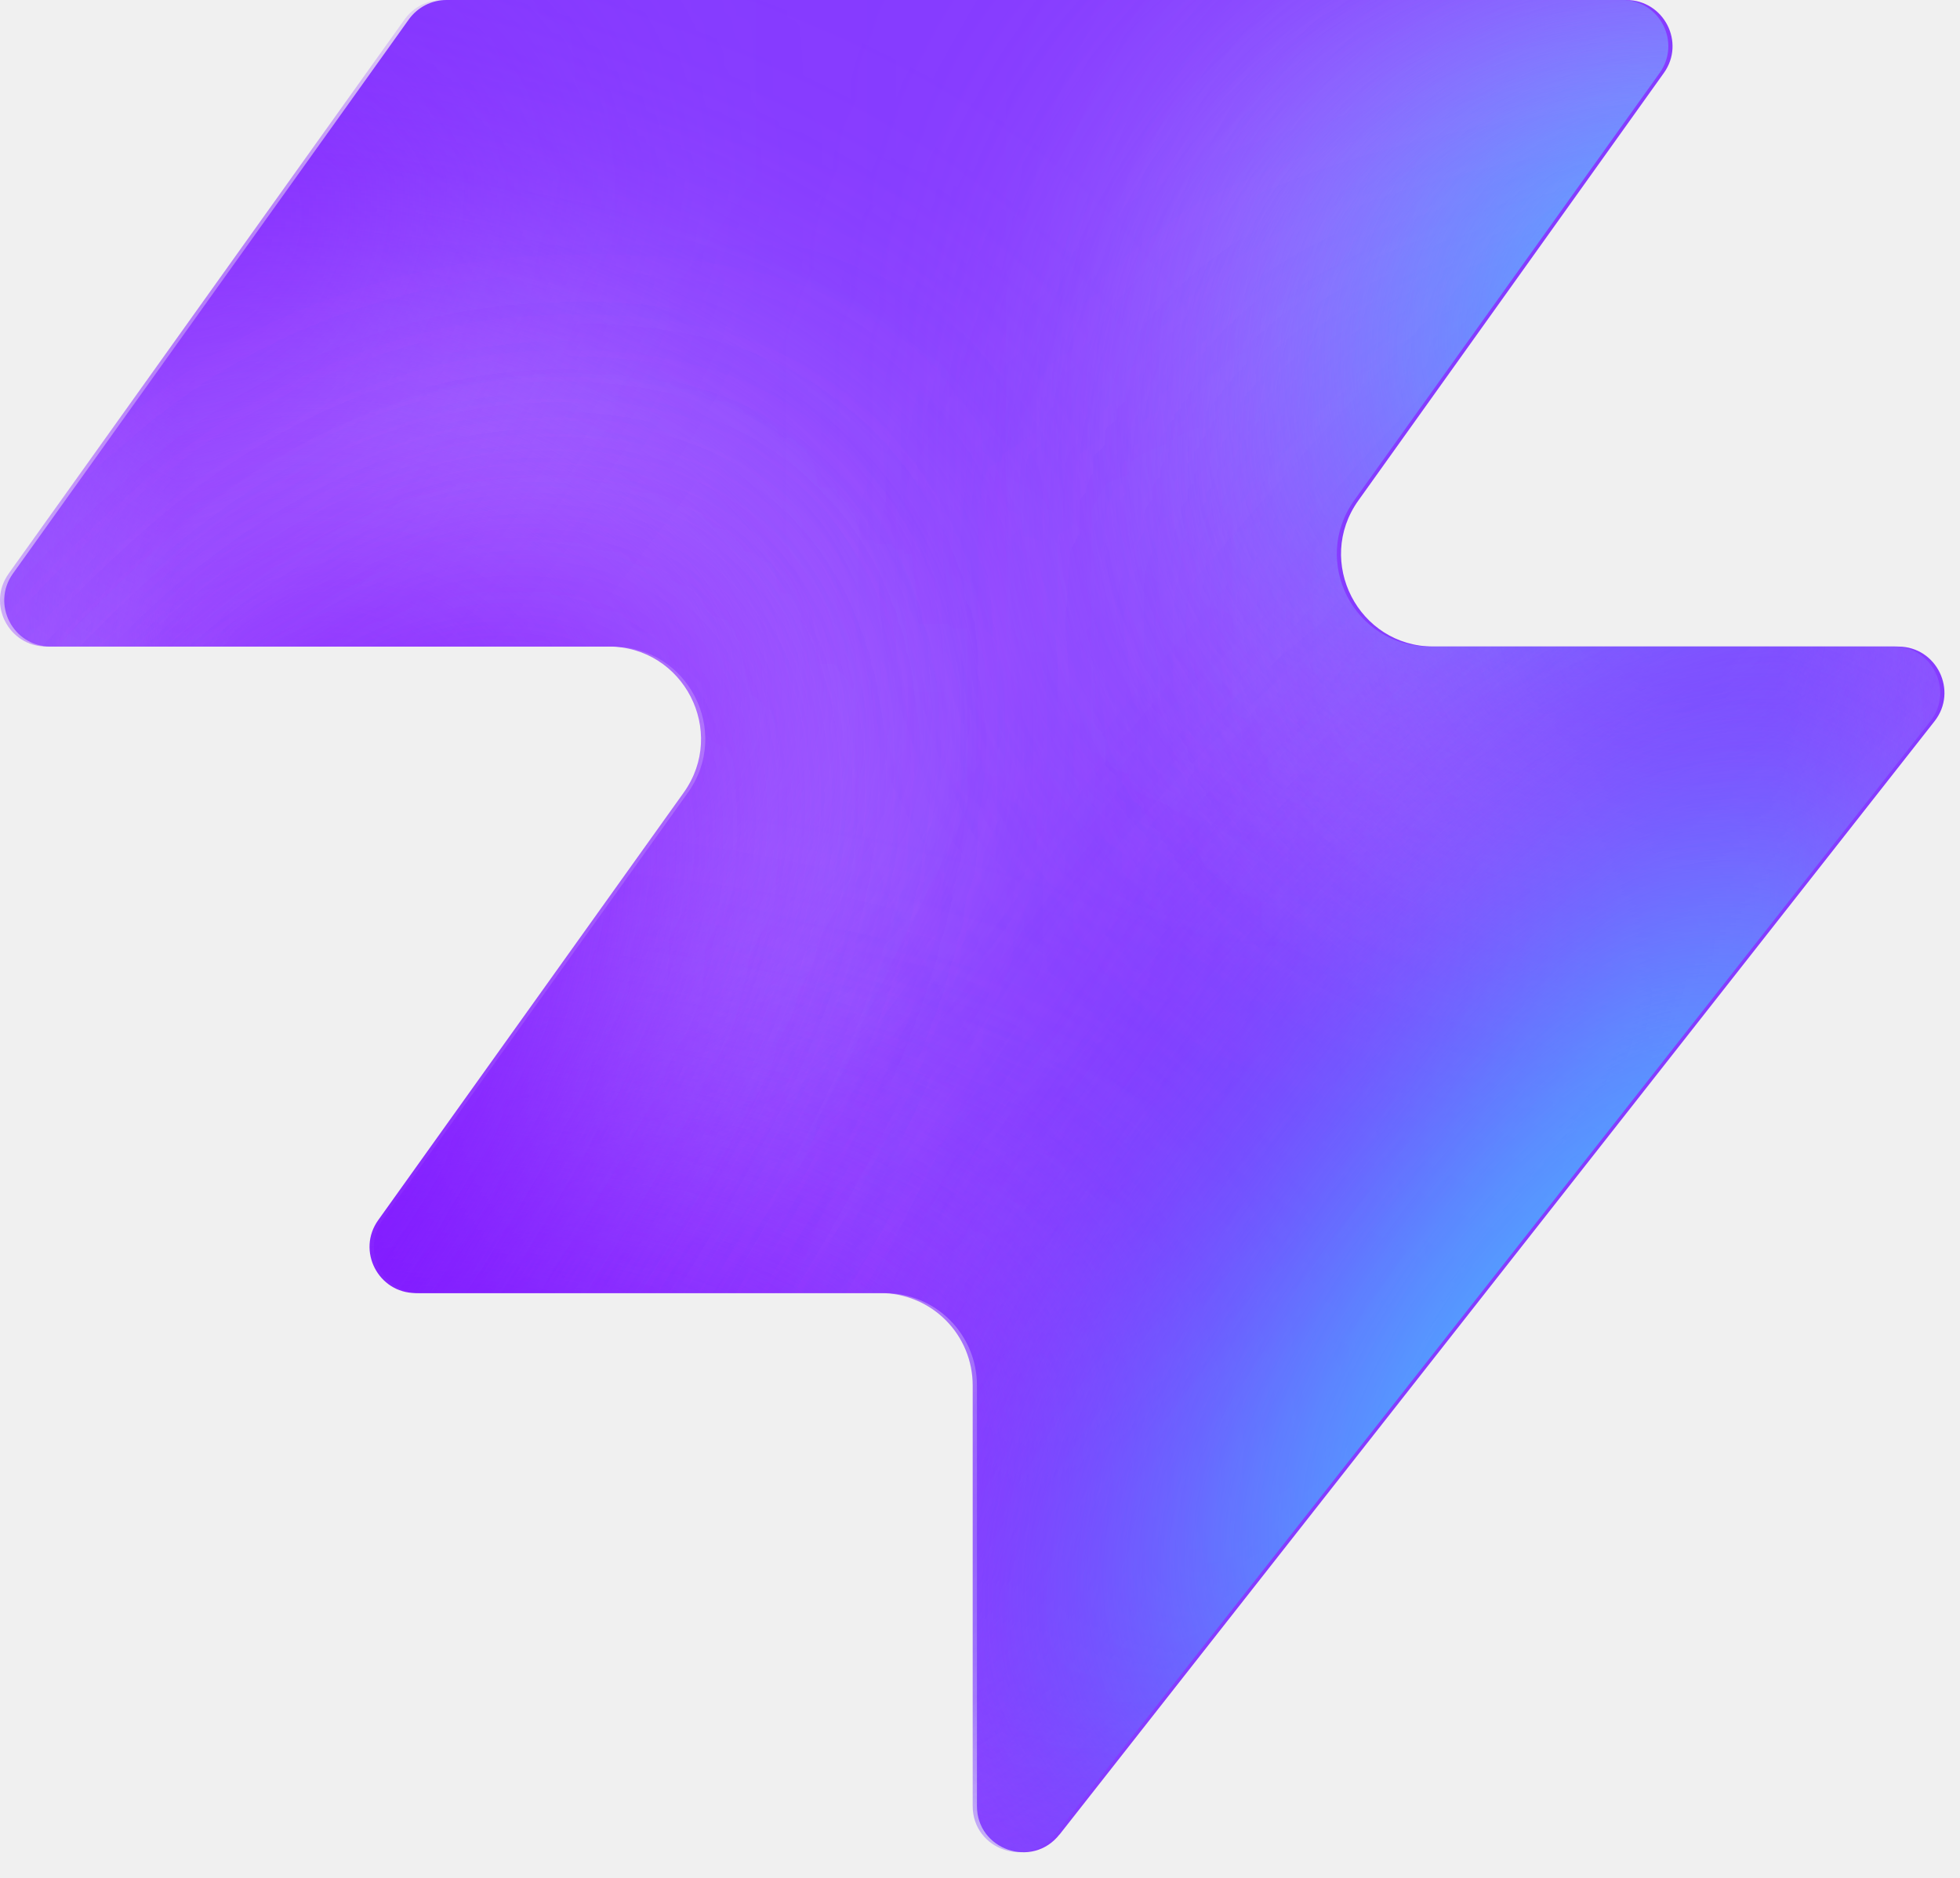
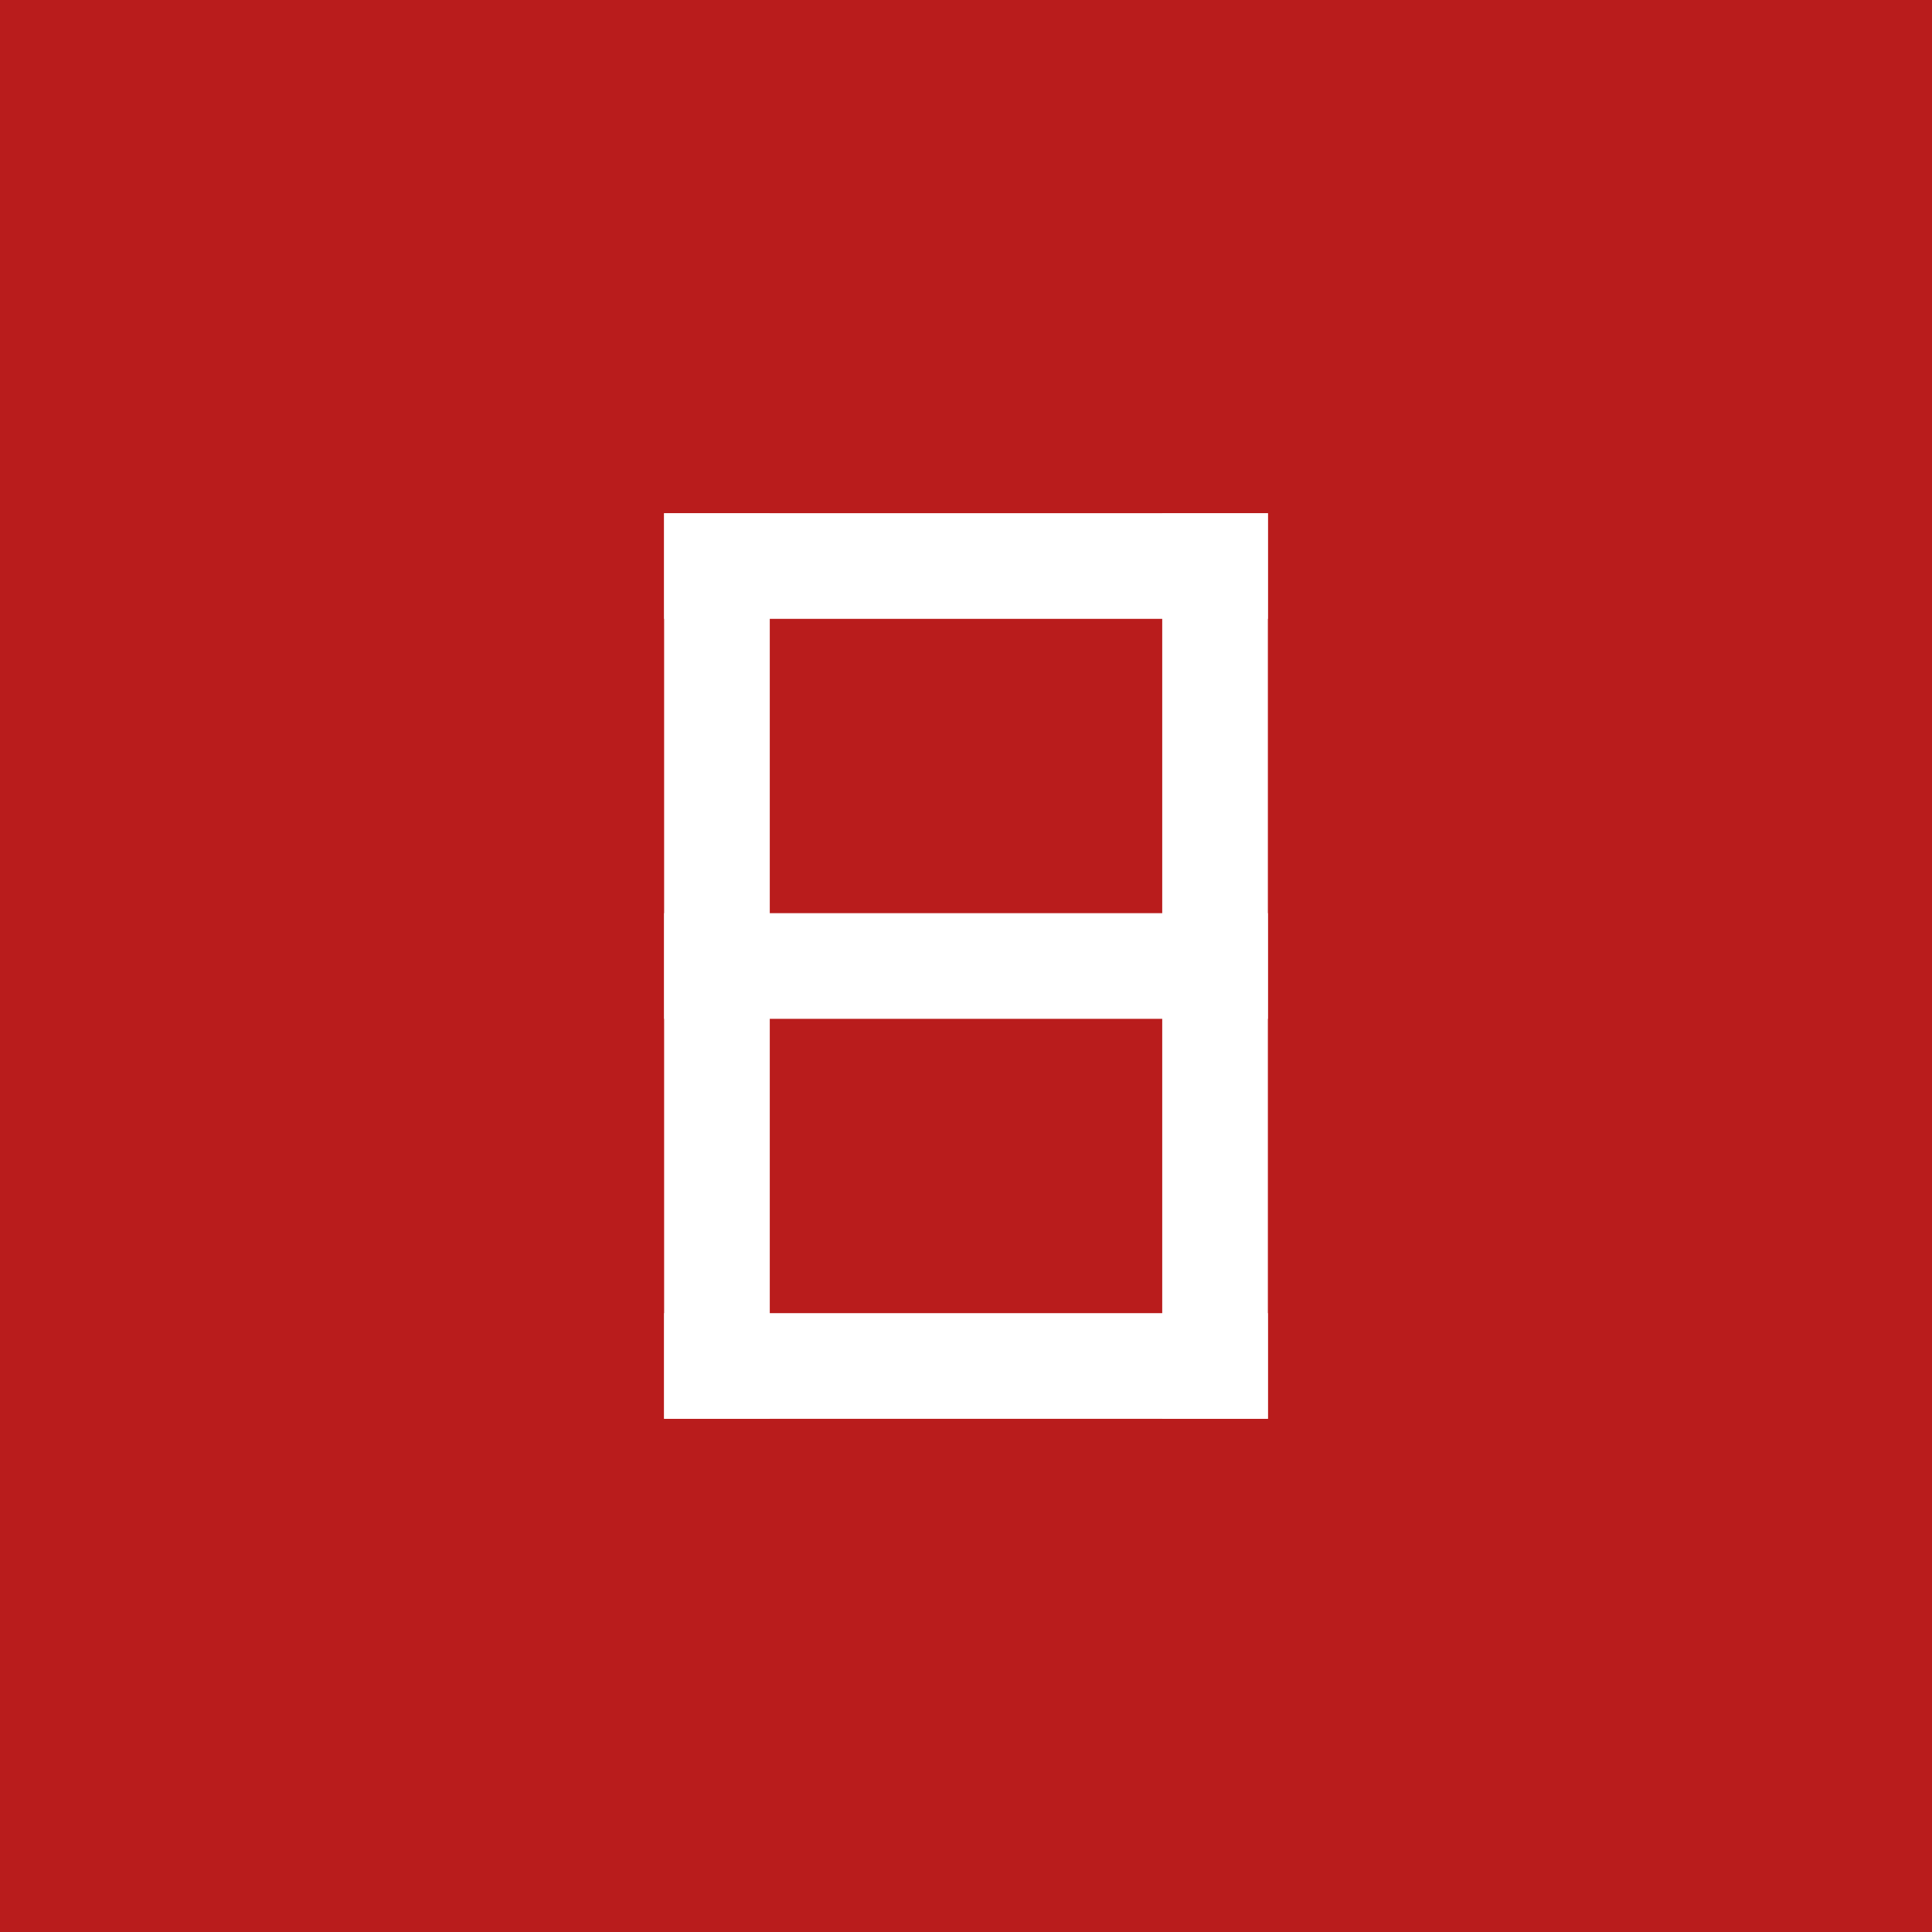
- <svg xmlns="http://www.w3.org/2000/svg" width="48" height="46" fill="none" viewBox="0 0 48 46">
-   <path fill="#863bff" d="M25.946 44.938c-.664.845-2.021.375-2.021-.698V33.937a2.26 2.26 0 0 0-2.262-2.262H10.287c-.92 0-1.456-1.04-.92-1.788l7.48-10.471c1.07-1.497 0-3.578-1.842-3.578H1.237c-.92 0-1.456-1.04-.92-1.788L10.013.474c.214-.297.556-.474.92-.474h28.894c.92 0 1.456 1.04.92 1.788l-7.48 10.471c-1.07 1.498 0 3.579 1.842 3.579h11.377c.943 0 1.473 1.088.89 1.83L25.947 44.94z" style="fill:#863bff;fill:color(display-p3 .525 .23 1);fill-opacity:1" />
-   <mask id="a" width="48" height="46" x="0" y="0" maskUnits="userSpaceOnUse" style="mask-type:alpha">
-     <path fill="#000" d="M25.842 44.938c-.664.844-2.021.375-2.021-.698V33.937a2.26 2.26 0 0 0-2.262-2.262H10.183c-.92 0-1.456-1.04-.92-1.788l7.48-10.471c1.07-1.498 0-3.579-1.842-3.579H1.133c-.92 0-1.456-1.04-.92-1.787L9.91.473c.214-.297.556-.474.92-.474h28.894c.92 0 1.456 1.04.92 1.788l-7.48 10.471c-1.07 1.498 0 3.578 1.842 3.578h11.377c.943 0 1.473 1.088.89 1.832L25.843 44.94z" style="fill:#000;fill-opacity:1" />
-   </mask>
-   <g mask="url(#a)">
-     <g filter="url(#b)">
-       <ellipse cx="5.508" cy="14.704" fill="#ede6ff" rx="5.508" ry="14.704" style="fill:#ede6ff;fill:color(display-p3 .927 .903 1);fill-opacity:1" transform="matrix(.00324 1 1 -.00324 -4.47 31.516)" />
-     </g>
-     <g filter="url(#c)">
-       <ellipse cx="10.399" cy="29.851" fill="#ede6ff" rx="10.399" ry="29.851" style="fill:#ede6ff;fill:color(display-p3 .927 .903 1);fill-opacity:1" transform="matrix(.00324 1 1 -.00324 -39.328 7.883)" />
-     </g>
-     <g filter="url(#d)">
-       <ellipse cx="5.508" cy="30.487" fill="#7e14ff" rx="5.508" ry="30.487" style="fill:#7e14ff;fill:color(display-p3 .492 .077 1);fill-opacity:1" transform="rotate(89.814 -25.913 -14.639)scale(1 -1)" />
-     </g>
-     <g filter="url(#e)">
-       <ellipse cx="5.508" cy="30.599" fill="#7e14ff" rx="5.508" ry="30.599" style="fill:#7e14ff;fill:color(display-p3 .492 .077 1);fill-opacity:1" transform="rotate(89.814 -32.644 -3.334)scale(1 -1)" />
-     </g>
-     <g filter="url(#f)">
-       <ellipse cx="5.508" cy="30.599" fill="#7e14ff" rx="5.508" ry="30.599" style="fill:#7e14ff;fill:color(display-p3 .492 .077 1);fill-opacity:1" transform="matrix(.00324 1 1 -.00324 -34.34 30.47)" />
-     </g>
-     <g filter="url(#g)">
-       <ellipse cx="14.072" cy="22.078" fill="#ede6ff" rx="14.072" ry="22.078" style="fill:#ede6ff;fill:color(display-p3 .927 .903 1);fill-opacity:1" transform="rotate(93.35 24.506 48.493)scale(-1 1)" />
-     </g>
-     <g filter="url(#h)">
-       <ellipse cx="3.47" cy="21.501" fill="#7e14ff" rx="3.47" ry="21.501" style="fill:#7e14ff;fill:color(display-p3 .492 .077 1);fill-opacity:1" transform="rotate(89.009 28.708 47.59)scale(-1 1)" />
-     </g>
-     <g filter="url(#i)">
-       <ellipse cx="3.47" cy="21.501" fill="#7e14ff" rx="3.47" ry="21.501" style="fill:#7e14ff;fill:color(display-p3 .492 .077 1);fill-opacity:1" transform="rotate(89.009 28.708 47.59)scale(-1 1)" />
-     </g>
-     <g filter="url(#j)">
-       <ellipse cx=".387" cy="8.972" fill="#7e14ff" rx="4.407" ry="29.108" style="fill:#7e14ff;fill:color(display-p3 .492 .077 1);fill-opacity:1" transform="rotate(39.51 .387 8.972)" />
-     </g>
-     <g filter="url(#k)">
-       <ellipse cx="47.523" cy="-6.092" fill="#7e14ff" rx="4.407" ry="29.108" style="fill:#7e14ff;fill:color(display-p3 .492 .077 1);fill-opacity:1" transform="rotate(37.892 47.523 -6.092)" />
-     </g>
-     <g filter="url(#l)">
-       <ellipse cx="41.412" cy="6.333" fill="#47bfff" rx="5.971" ry="9.665" style="fill:#47bfff;fill:color(display-p3 .28 .748 1);fill-opacity:1" transform="rotate(37.892 41.412 6.333)" />
-     </g>
-     <g filter="url(#m)">
-       <ellipse cx="-1.879" cy="38.332" fill="#7e14ff" rx="4.407" ry="29.108" style="fill:#7e14ff;fill:color(display-p3 .492 .077 1);fill-opacity:1" transform="rotate(37.892 -1.88 38.332)" />
-     </g>
-     <g filter="url(#n)">
-       <ellipse cx="-1.879" cy="38.332" fill="#7e14ff" rx="4.407" ry="29.108" style="fill:#7e14ff;fill:color(display-p3 .492 .077 1);fill-opacity:1" transform="rotate(37.892 -1.88 38.332)" />
-     </g>
-     <g filter="url(#o)">
-       <ellipse cx="35.651" cy="29.907" fill="#7e14ff" rx="4.407" ry="29.108" style="fill:#7e14ff;fill:color(display-p3 .492 .077 1);fill-opacity:1" transform="rotate(37.892 35.651 29.907)" />
-     </g>
-     <g filter="url(#p)">
-       <ellipse cx="38.418" cy="32.4" fill="#47bfff" rx="5.971" ry="15.297" style="fill:#47bfff;fill:color(display-p3 .28 .748 1);fill-opacity:1" transform="rotate(37.892 38.418 32.4)" />
-     </g>
+ <svg xmlns="http://www.w3.org/2000/svg" viewBox="0 0 512 512">
+   <rect width="512" height="512" fill="#b91c1c" />
+   <g fill="#fff">
+     <rect x="176" y="136" width="28" height="240" />
+     <rect x="308" y="136" width="28" height="240" />
+     <rect x="176" y="136" width="160" height="28" />
+     <rect x="176" y="242" width="160" height="28" />
+     <rect x="176" y="348" width="160" height="28" />
  </g>
-   <defs>
-     <filter id="b" width="60.045" height="41.654" x="-19.77" y="16.149" color-interpolation-filters="sRGB" filterUnits="userSpaceOnUse">
-       <feFlood flood-opacity="0" result="BackgroundImageFix" />
-       <feBlend in="SourceGraphic" in2="BackgroundImageFix" result="shape" />
-       <feGaussianBlur result="effect1_foregroundBlur_2002_17158" stdDeviation="7.659" />
-     </filter>
-     <filter id="c" width="90.34" height="51.437" x="-54.613" y="-7.533" color-interpolation-filters="sRGB" filterUnits="userSpaceOnUse">
-       <feFlood flood-opacity="0" result="BackgroundImageFix" />
-       <feBlend in="SourceGraphic" in2="BackgroundImageFix" result="shape" />
-       <feGaussianBlur result="effect1_foregroundBlur_2002_17158" stdDeviation="7.659" />
-     </filter>
-     <filter id="d" width="79.355" height="29.4" x="-49.64" y="2.03" color-interpolation-filters="sRGB" filterUnits="userSpaceOnUse">
-       <feFlood flood-opacity="0" result="BackgroundImageFix" />
-       <feBlend in="SourceGraphic" in2="BackgroundImageFix" result="shape" />
-       <feGaussianBlur result="effect1_foregroundBlur_2002_17158" stdDeviation="4.596" />
-     </filter>
-     <filter id="e" width="79.579" height="29.4" x="-45.045" y="20.029" color-interpolation-filters="sRGB" filterUnits="userSpaceOnUse">
-       <feFlood flood-opacity="0" result="BackgroundImageFix" />
-       <feBlend in="SourceGraphic" in2="BackgroundImageFix" result="shape" />
-       <feGaussianBlur result="effect1_foregroundBlur_2002_17158" stdDeviation="4.596" />
-     </filter>
-     <filter id="f" width="79.579" height="29.4" x="-43.513" y="21.178" color-interpolation-filters="sRGB" filterUnits="userSpaceOnUse">
-       <feFlood flood-opacity="0" result="BackgroundImageFix" />
-       <feBlend in="SourceGraphic" in2="BackgroundImageFix" result="shape" />
-       <feGaussianBlur result="effect1_foregroundBlur_2002_17158" stdDeviation="4.596" />
-     </filter>
-     <filter id="g" width="74.749" height="58.852" x="15.756" y="-17.901" color-interpolation-filters="sRGB" filterUnits="userSpaceOnUse">
-       <feFlood flood-opacity="0" result="BackgroundImageFix" />
-       <feBlend in="SourceGraphic" in2="BackgroundImageFix" result="shape" />
-       <feGaussianBlur result="effect1_foregroundBlur_2002_17158" stdDeviation="7.659" />
-     </filter>
-     <filter id="h" width="61.377" height="25.362" x="23.548" y="2.284" color-interpolation-filters="sRGB" filterUnits="userSpaceOnUse">
-       <feFlood flood-opacity="0" result="BackgroundImageFix" />
-       <feBlend in="SourceGraphic" in2="BackgroundImageFix" result="shape" />
-       <feGaussianBlur result="effect1_foregroundBlur_2002_17158" stdDeviation="4.596" />
-     </filter>
-     <filter id="i" width="61.377" height="25.362" x="23.548" y="2.284" color-interpolation-filters="sRGB" filterUnits="userSpaceOnUse">
-       <feFlood flood-opacity="0" result="BackgroundImageFix" />
-       <feBlend in="SourceGraphic" in2="BackgroundImageFix" result="shape" />
-       <feGaussianBlur result="effect1_foregroundBlur_2002_17158" stdDeviation="4.596" />
-     </filter>
-     <filter id="j" width="56.045" height="63.649" x="-27.636" y="-22.853" color-interpolation-filters="sRGB" filterUnits="userSpaceOnUse">
-       <feFlood flood-opacity="0" result="BackgroundImageFix" />
-       <feBlend in="SourceGraphic" in2="BackgroundImageFix" result="shape" />
-       <feGaussianBlur result="effect1_foregroundBlur_2002_17158" stdDeviation="4.596" />
-     </filter>
-     <filter id="k" width="54.814" height="64.646" x="20.116" y="-38.415" color-interpolation-filters="sRGB" filterUnits="userSpaceOnUse">
-       <feFlood flood-opacity="0" result="BackgroundImageFix" />
-       <feBlend in="SourceGraphic" in2="BackgroundImageFix" result="shape" />
-       <feGaussianBlur result="effect1_foregroundBlur_2002_17158" stdDeviation="4.596" />
-     </filter>
-     <filter id="l" width="33.541" height="35.313" x="24.641" y="-11.323" color-interpolation-filters="sRGB" filterUnits="userSpaceOnUse">
-       <feFlood flood-opacity="0" result="BackgroundImageFix" />
-       <feBlend in="SourceGraphic" in2="BackgroundImageFix" result="shape" />
-       <feGaussianBlur result="effect1_foregroundBlur_2002_17158" stdDeviation="4.596" />
-     </filter>
-     <filter id="m" width="54.814" height="64.646" x="-29.286" y="6.009" color-interpolation-filters="sRGB" filterUnits="userSpaceOnUse">
-       <feFlood flood-opacity="0" result="BackgroundImageFix" />
-       <feBlend in="SourceGraphic" in2="BackgroundImageFix" result="shape" />
-       <feGaussianBlur result="effect1_foregroundBlur_2002_17158" stdDeviation="4.596" />
-     </filter>
-     <filter id="n" width="54.814" height="64.646" x="-29.286" y="6.009" color-interpolation-filters="sRGB" filterUnits="userSpaceOnUse">
-       <feFlood flood-opacity="0" result="BackgroundImageFix" />
-       <feBlend in="SourceGraphic" in2="BackgroundImageFix" result="shape" />
-       <feGaussianBlur result="effect1_foregroundBlur_2002_17158" stdDeviation="4.596" />
-     </filter>
-     <filter id="o" width="54.814" height="64.646" x="8.244" y="-2.416" color-interpolation-filters="sRGB" filterUnits="userSpaceOnUse">
-       <feFlood flood-opacity="0" result="BackgroundImageFix" />
-       <feBlend in="SourceGraphic" in2="BackgroundImageFix" result="shape" />
-       <feGaussianBlur result="effect1_foregroundBlur_2002_17158" stdDeviation="4.596" />
-     </filter>
-     <filter id="p" width="39.409" height="43.623" x="18.713" y="10.588" color-interpolation-filters="sRGB" filterUnits="userSpaceOnUse">
-       <feFlood flood-opacity="0" result="BackgroundImageFix" />
-       <feBlend in="SourceGraphic" in2="BackgroundImageFix" result="shape" />
-       <feGaussianBlur result="effect1_foregroundBlur_2002_17158" stdDeviation="4.596" />
-     </filter>
-   </defs>
</svg>
